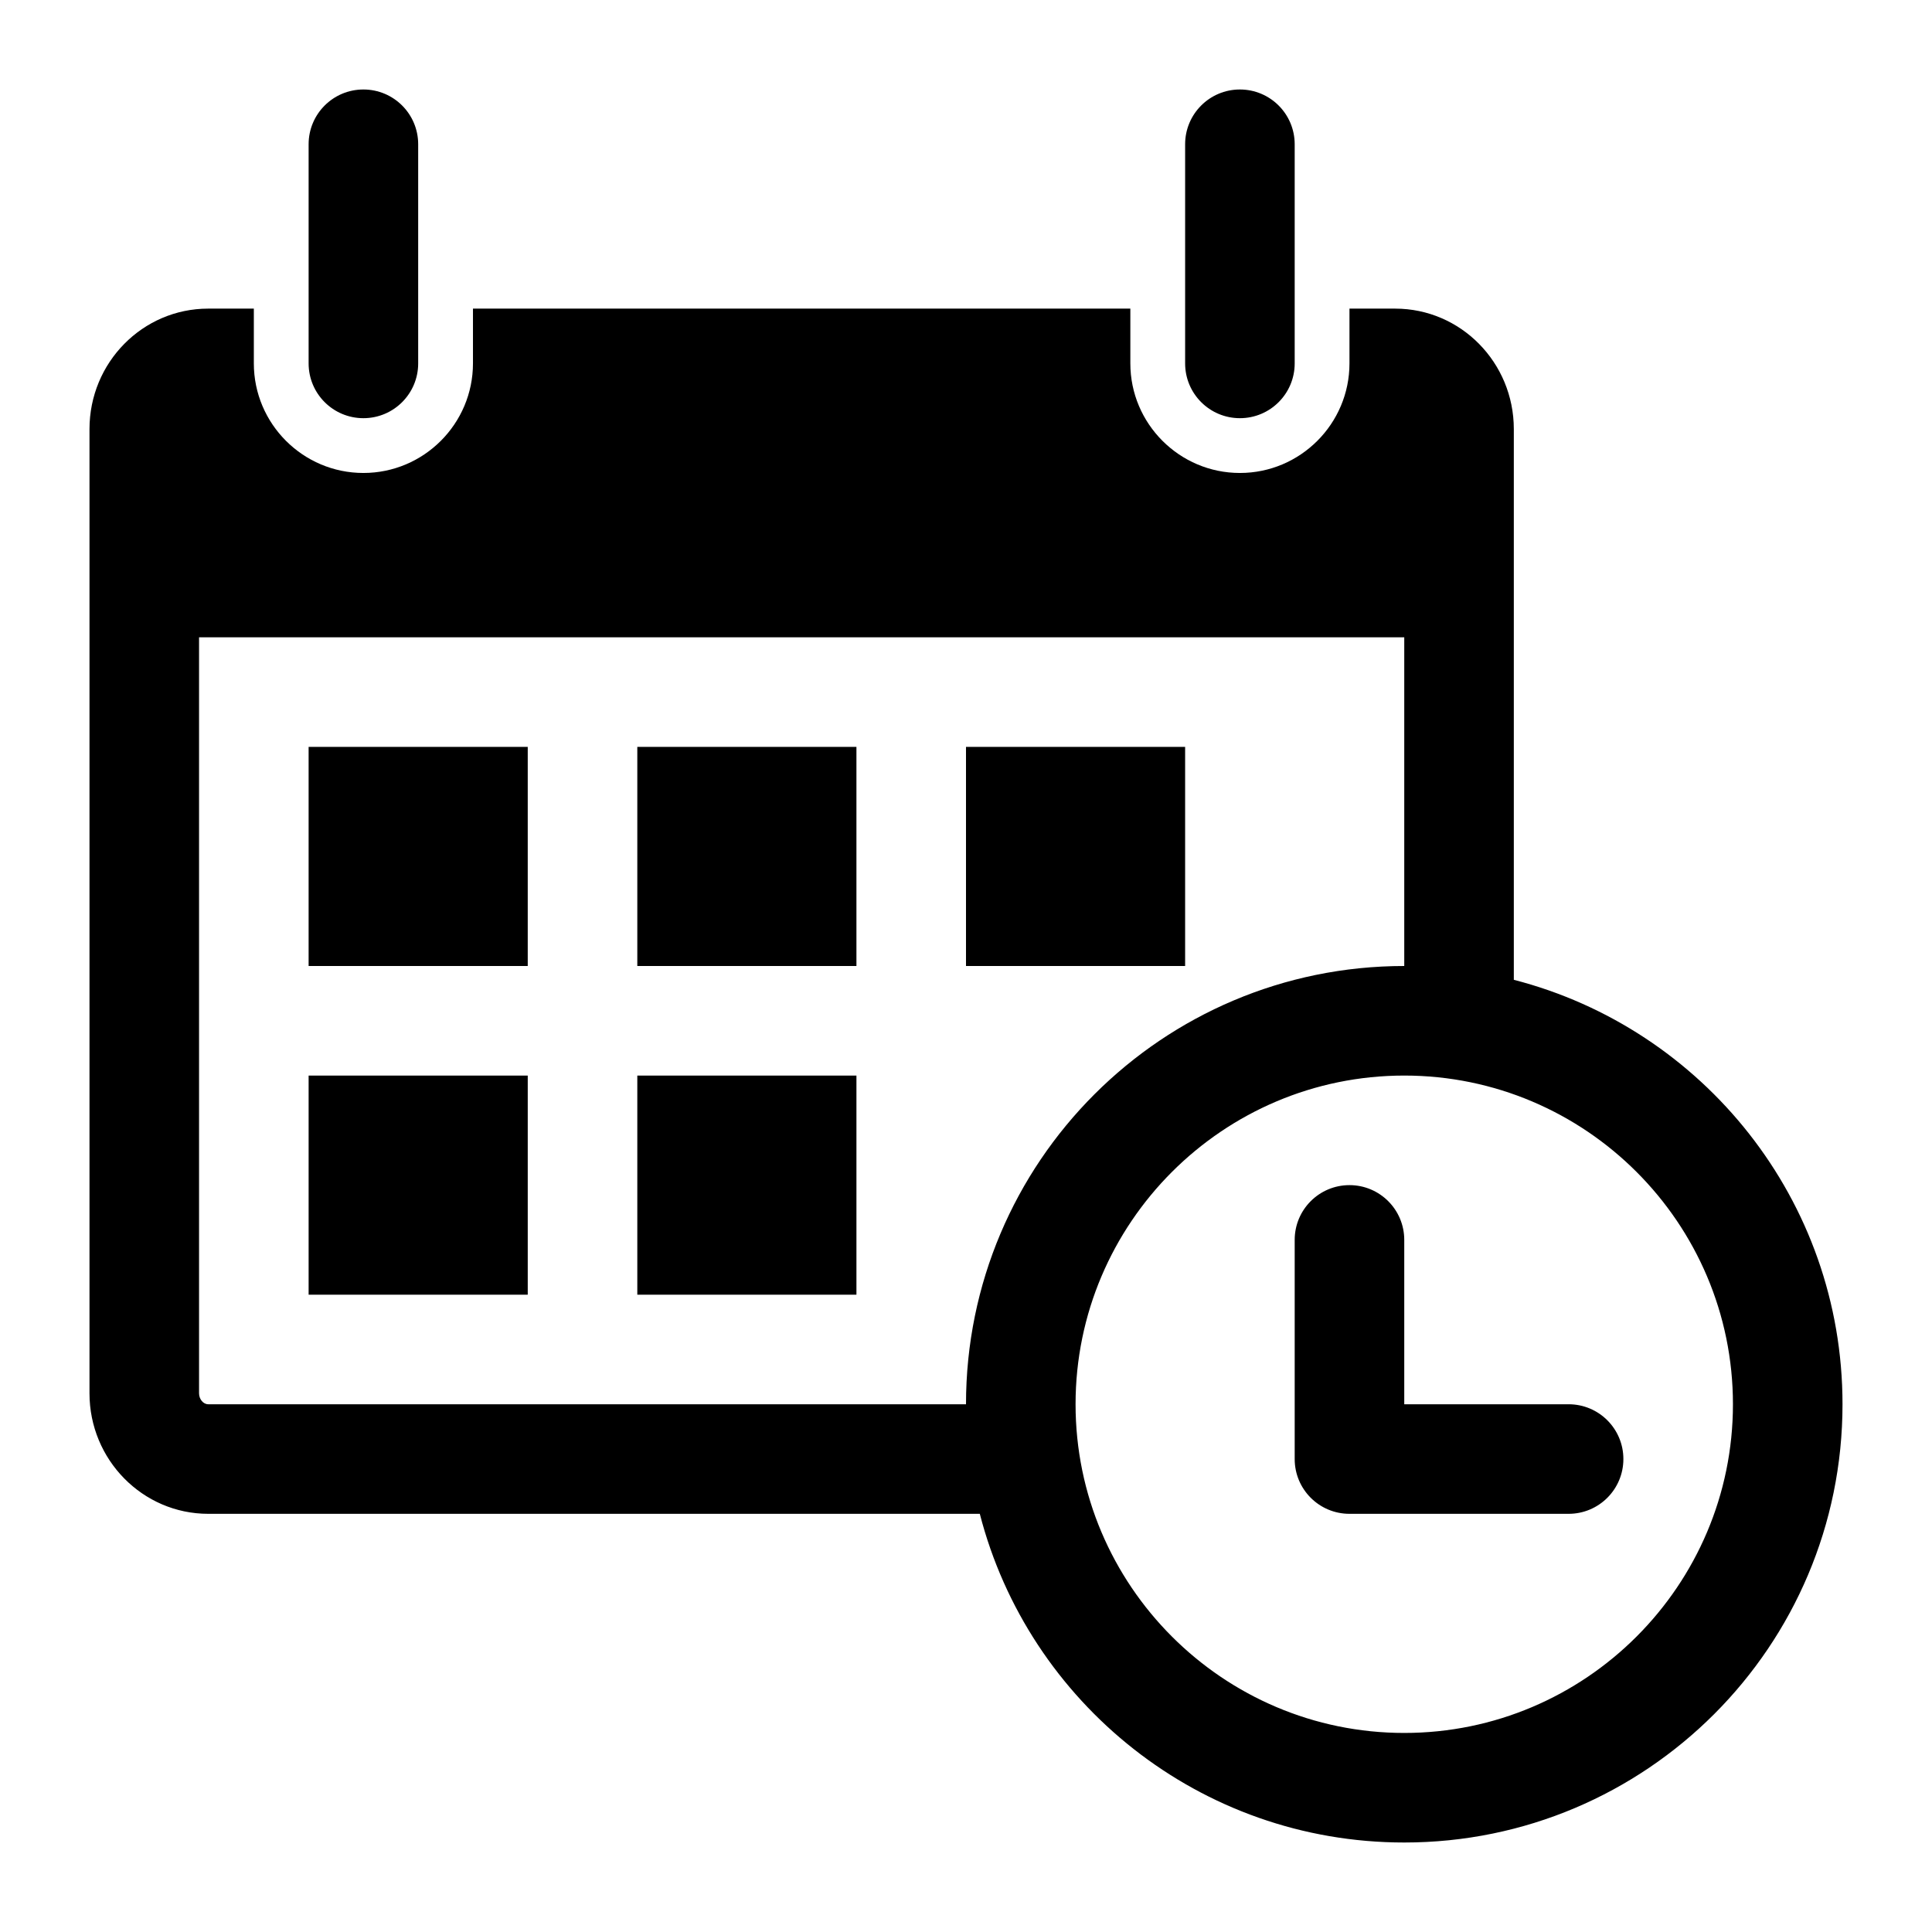
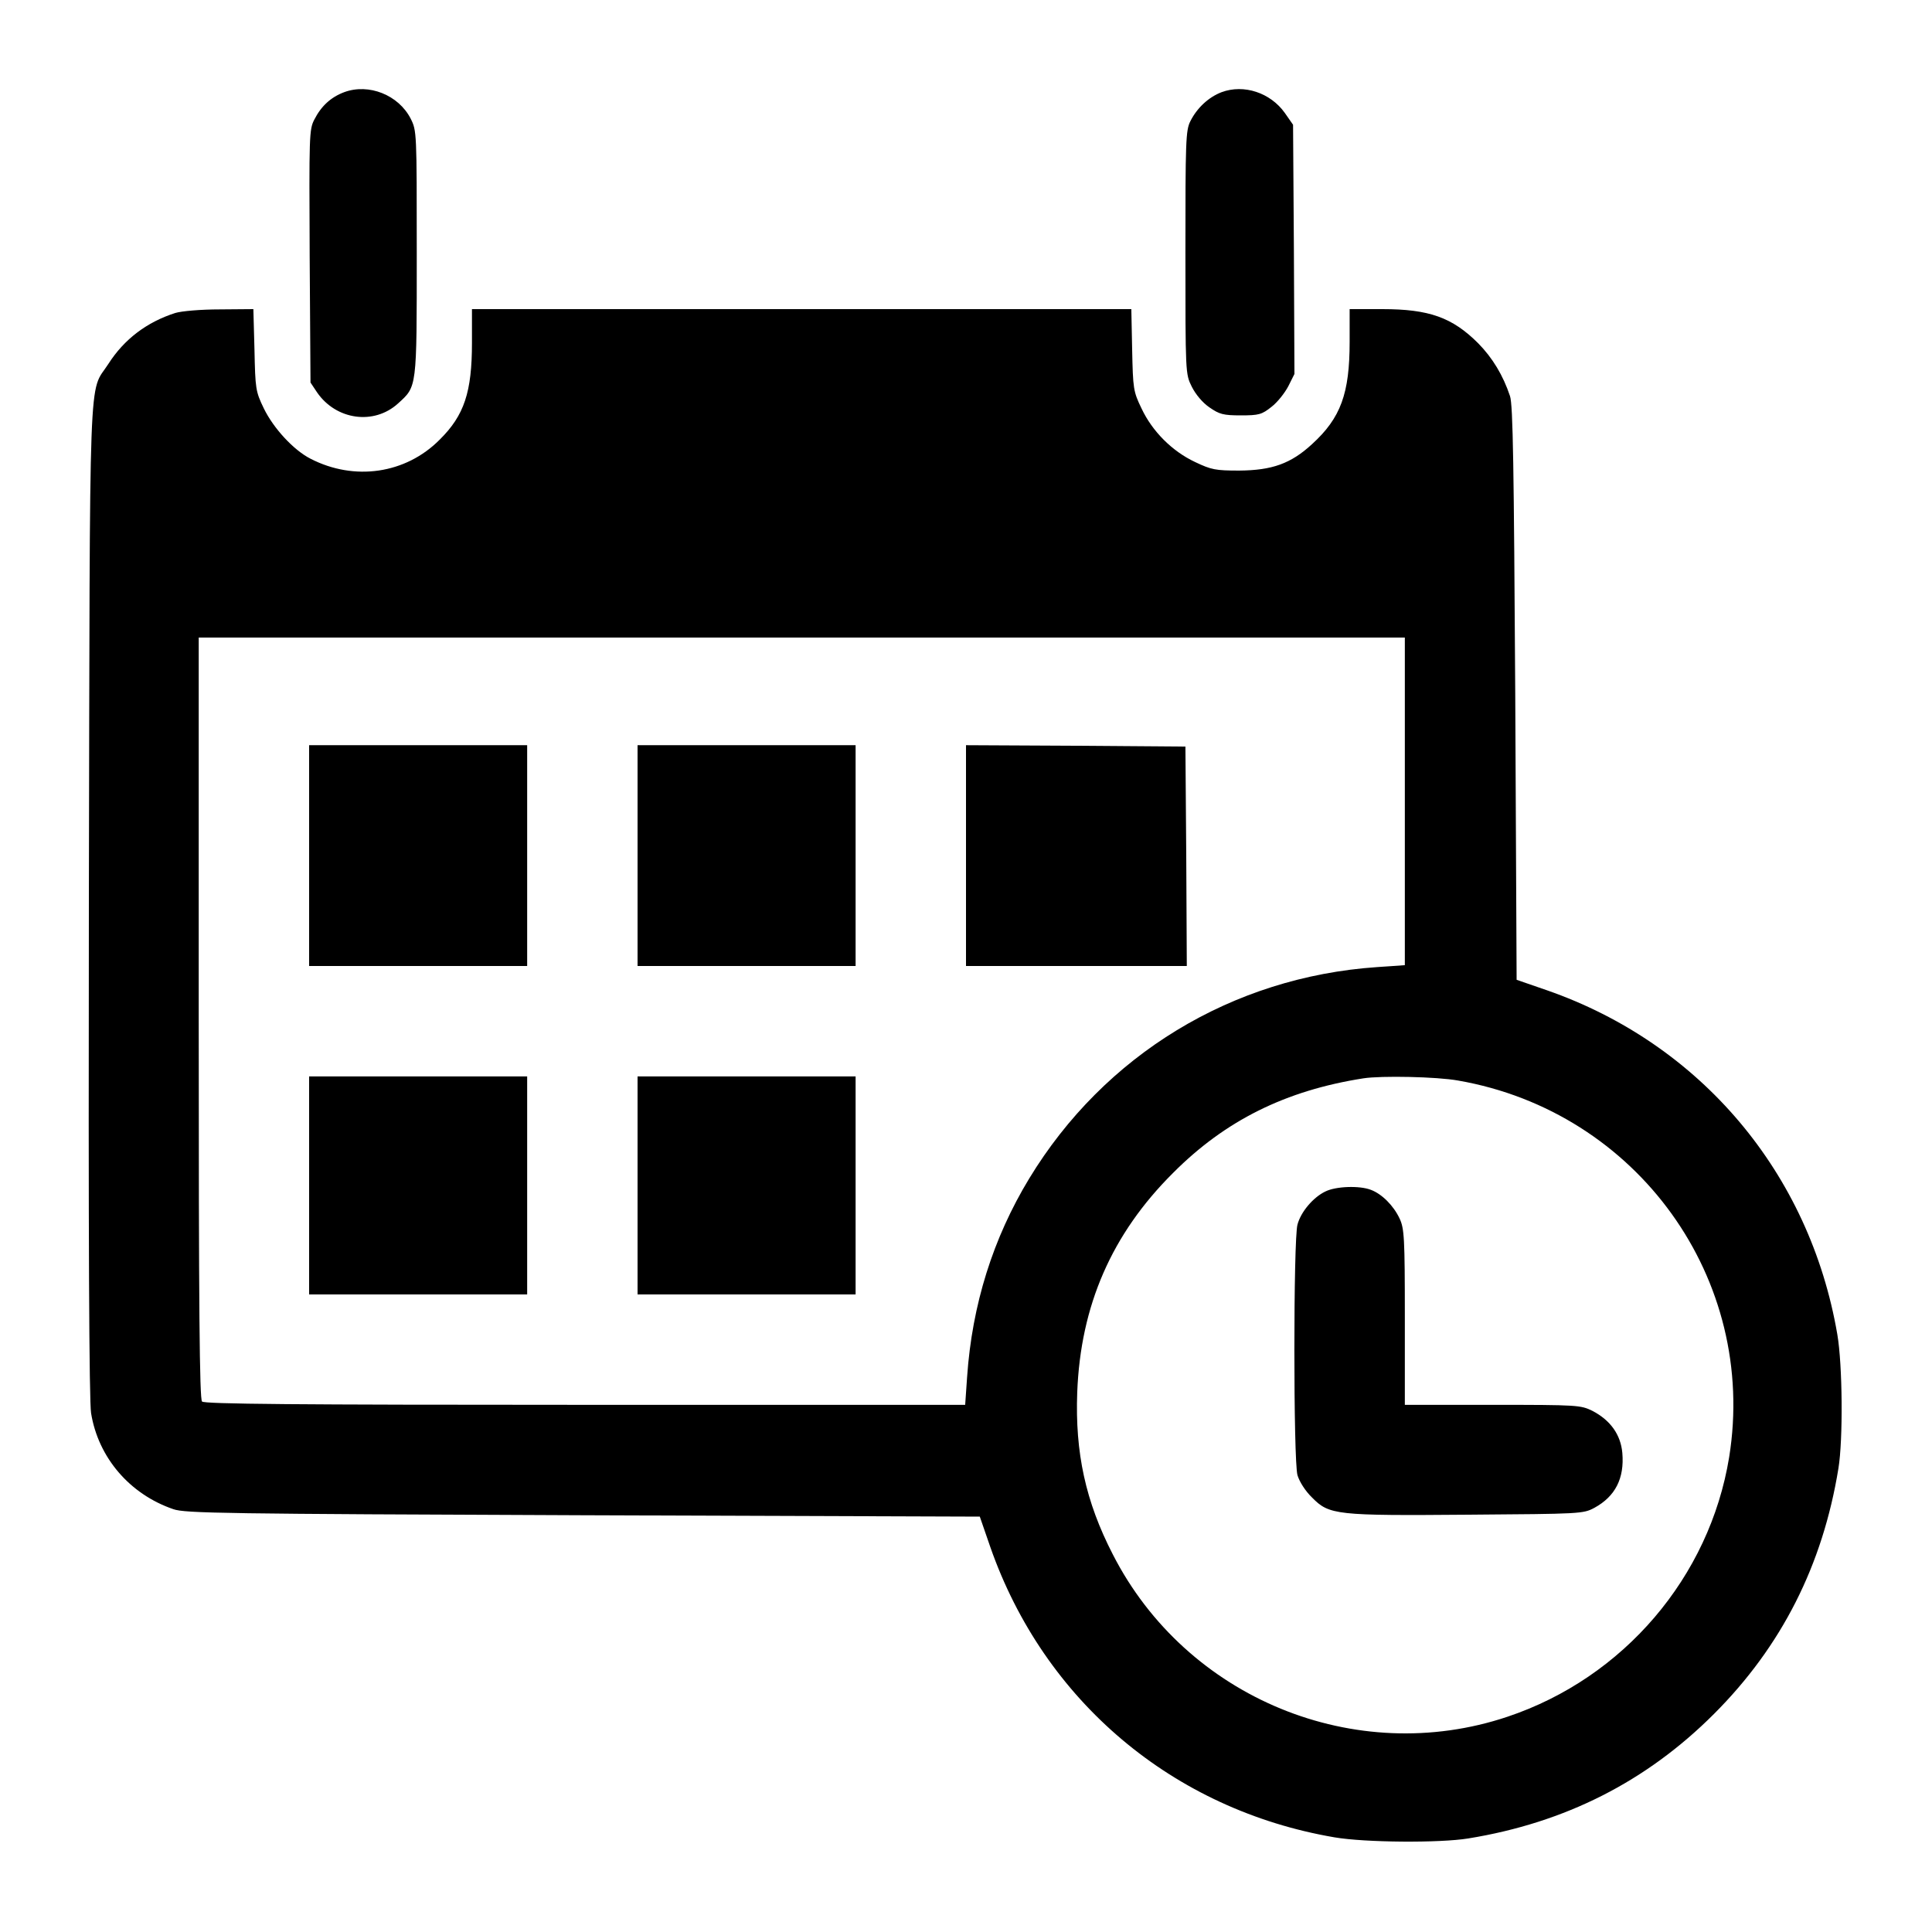
<svg xmlns="http://www.w3.org/2000/svg" width="933.333" height="933.333" viewBox="0 0 700 700">
-   <path d="M131.667 32.424c-10.97 0-19.849 8.878-19.849 19.849v79.394c0 10.97 8.876 19.848 19.849 19.848 10.97 0 19.848-8.877 19.848-19.848V52.273c0-10.97-8.877-19.849-19.848-19.849zm317.575 0c-10.972 0-19.848 8.88-19.848 19.849v79.394c0 10.97 8.879 19.848 19.848 19.848 10.971 0 19.849-8.877 19.849-19.848V52.273c0-10.971-8.879-19.849-19.849-19.849zM75.436 111.818c-23.763 0-43.012 19.538-43.012 43.651v349.367c0 24.035 19.248 43.649 43.012 43.649h279.567c17.63 68.483 79.802 119.09 153.785 119.09 87.689 0 158.788-71.095 158.788-158.787 0-73.983-50.608-136.156-119.091-153.785V155.47c0-24.113-19.23-43.65-42.992-43.65h-16.554v19.848c0 21.864-17.794 39.697-39.697 39.697-21.902 0-39.697-17.833-39.697-39.697v-19.849H171.364v19.849c0 21.864-17.795 39.697-39.697 39.697-21.903 0-39.697-17.833-39.697-39.697v-19.849H75.436zM72.12 230.91h436.667V350C421.098 350 350 421.099 350 508.788H75.436c-1.803 0-3.315-1.86-3.315-3.952V230.909zm39.697 39.697V350h79.394v-79.394h-79.394zm119.091 0V350h79.394v-79.394h-79.394zm119.091 0V350h79.394v-79.394H350zm-238.181 119.09v79.394h79.394v-79.394h-79.394zm119.091 0v79.394h79.394v-79.394h-79.394zm277.879 0c65.67 0 119.09 53.42 119.09 119.09 0 65.671-53.42 119.092-119.09 119.092s-119.091-53.42-119.091-119.091c0-65.67 53.42-119.091 119.09-119.091zm-19.849 39.697c-10.97 0-19.848 8.879-19.848 19.848v79.394c0 10.971 8.879 19.849 19.848 19.849h79.394c10.971 0 19.849-8.879 19.849-19.849 0-10.972-8.88-19.848-19.849-19.848h-59.545v-59.546c0-10.97-8.879-19.848-19.849-19.848z" />
+   <path d="M112 310v40h79v-80h-79v40zm119 0v40h79v-80h-79v40zm119 0v40h80l-.2-39.8-.3-39.7-39.7-.3-39.8-.2v40zM112 429.5V469h79v-79h-79v39.5zm119 0V469h79v-79h-79v39.5zm249.2 2.2c-4.4 2.1-8.9 7.4-10.1 12-1.5 5.3-1.5 85.5 0 90.8.7 2.3 2.8 5.7 5.3 8.1 6.2 6.3 8.6 6.6 56.8 6.2 40.5-.3 41.4-.3 45.5-2.5 7.5-4.1 10.9-10.6 10.1-19.9-.6-6.6-4.3-11.8-10.8-15.2-4.3-2.1-5.2-2.2-36.2-2.2H509v-31.8c0-28.7-.2-32.1-1.9-35.7-2.2-4.7-6.4-8.9-10.4-10.4-4.1-1.6-12.7-1.3-16.5.6zM63.5 113.4c-10.3 3.3-18.5 9.5-24.2 18.4-7.3 11.4-6.7-5.3-7.1 194.2-.2 124.4.1 181.5.8 186 2.6 16.1 14 29.4 29.8 34.8 4.2 1.5 18.5 1.7 148.5 2.2l143.7.5 3.8 11c19.5 55.8 66.2 95.2 124.7 105.2 11.1 1.9 38.1 2.1 48.5.4 35.1-5.7 64.5-20.6 89-45.1s39.4-53.9 45.1-89c1.7-10.4 1.5-37.4-.4-48.5-10-58.5-49.5-105.3-105.2-124.7l-11-3.8-.5-103.7c-.5-82.4-.8-104.6-1.9-107.8-2.5-7.5-6.3-13.8-11.5-19.1-9.4-9.4-17.8-12.4-34.8-12.4H489v11.8c0 18.8-3.2 27.6-13.6 37.1-7.7 7.1-14.5 9.5-26.4 9.6-8.6 0-10.1-.3-16-3.1-8.3-3.9-15.5-11.1-19.4-19.4-3-6.2-3.1-7.2-3.4-21.3l-.3-14.7H171v12.2c0 17.9-2.8 26.3-11.7 35.1-12.3 12.4-30.9 15.1-46.8 6.9-6.1-3.1-13.4-11-16.9-18.2-3-6.2-3.1-7.1-3.4-21.3l-.4-14.7-12.1.1c-6.9 0-13.9.6-16.2 1.3zm445.5 177v59.3l-10.1.7c-52.5 3.6-98.8 31.8-126 76.6-13.1 21.6-20.7 45.7-22.5 71.9l-.7 10.1H212.1c-105.8 0-138-.3-138.9-1.2-.9-.9-1.2-33.2-1.2-139V231h437v59.4zm19.3 101.1c65 11.3 108.6 72 98.2 136.5-7.1 43.4-38.2 79.9-80.3 94-55.1 18.5-116.4-6.7-143-58.8-9.9-19.2-13.7-36.9-12.9-58.7 1.2-31.5 12.5-57.4 34.7-79.5 18.9-19 40.8-29.9 69-34.3 6.4-1 26.6-.6 34.3.8zM124.7 33.4c-4.8 1.8-8.3 5-10.8 9.9-1.9 3.6-1.9 5.9-1.7 49.5l.3 45.8 2.4 3.6c6.9 10 20.6 11.9 29.3 4 6.9-6.3 6.8-5.1 6.8-54.5 0-43.9 0-44.3-2.2-48.7-4.4-8.6-15.2-12.9-24.1-9.6zm317.9 0c-4.7 1.8-8.9 5.7-11.3 10.5-1.7 3.3-1.8 7.3-1.8 47.6 0 43.8 0 44 2.3 48.6 1.4 2.8 3.9 5.8 6.4 7.5 3.6 2.5 5 2.9 11.4 2.9 6.5 0 7.6-.3 11.1-3.1 2.1-1.6 4.8-5 6.1-7.5l2.2-4.4-.2-45.2-.3-45.1-3-4.3c-5.2-7.3-14.8-10.5-22.9-7.5z" />
</svg>
